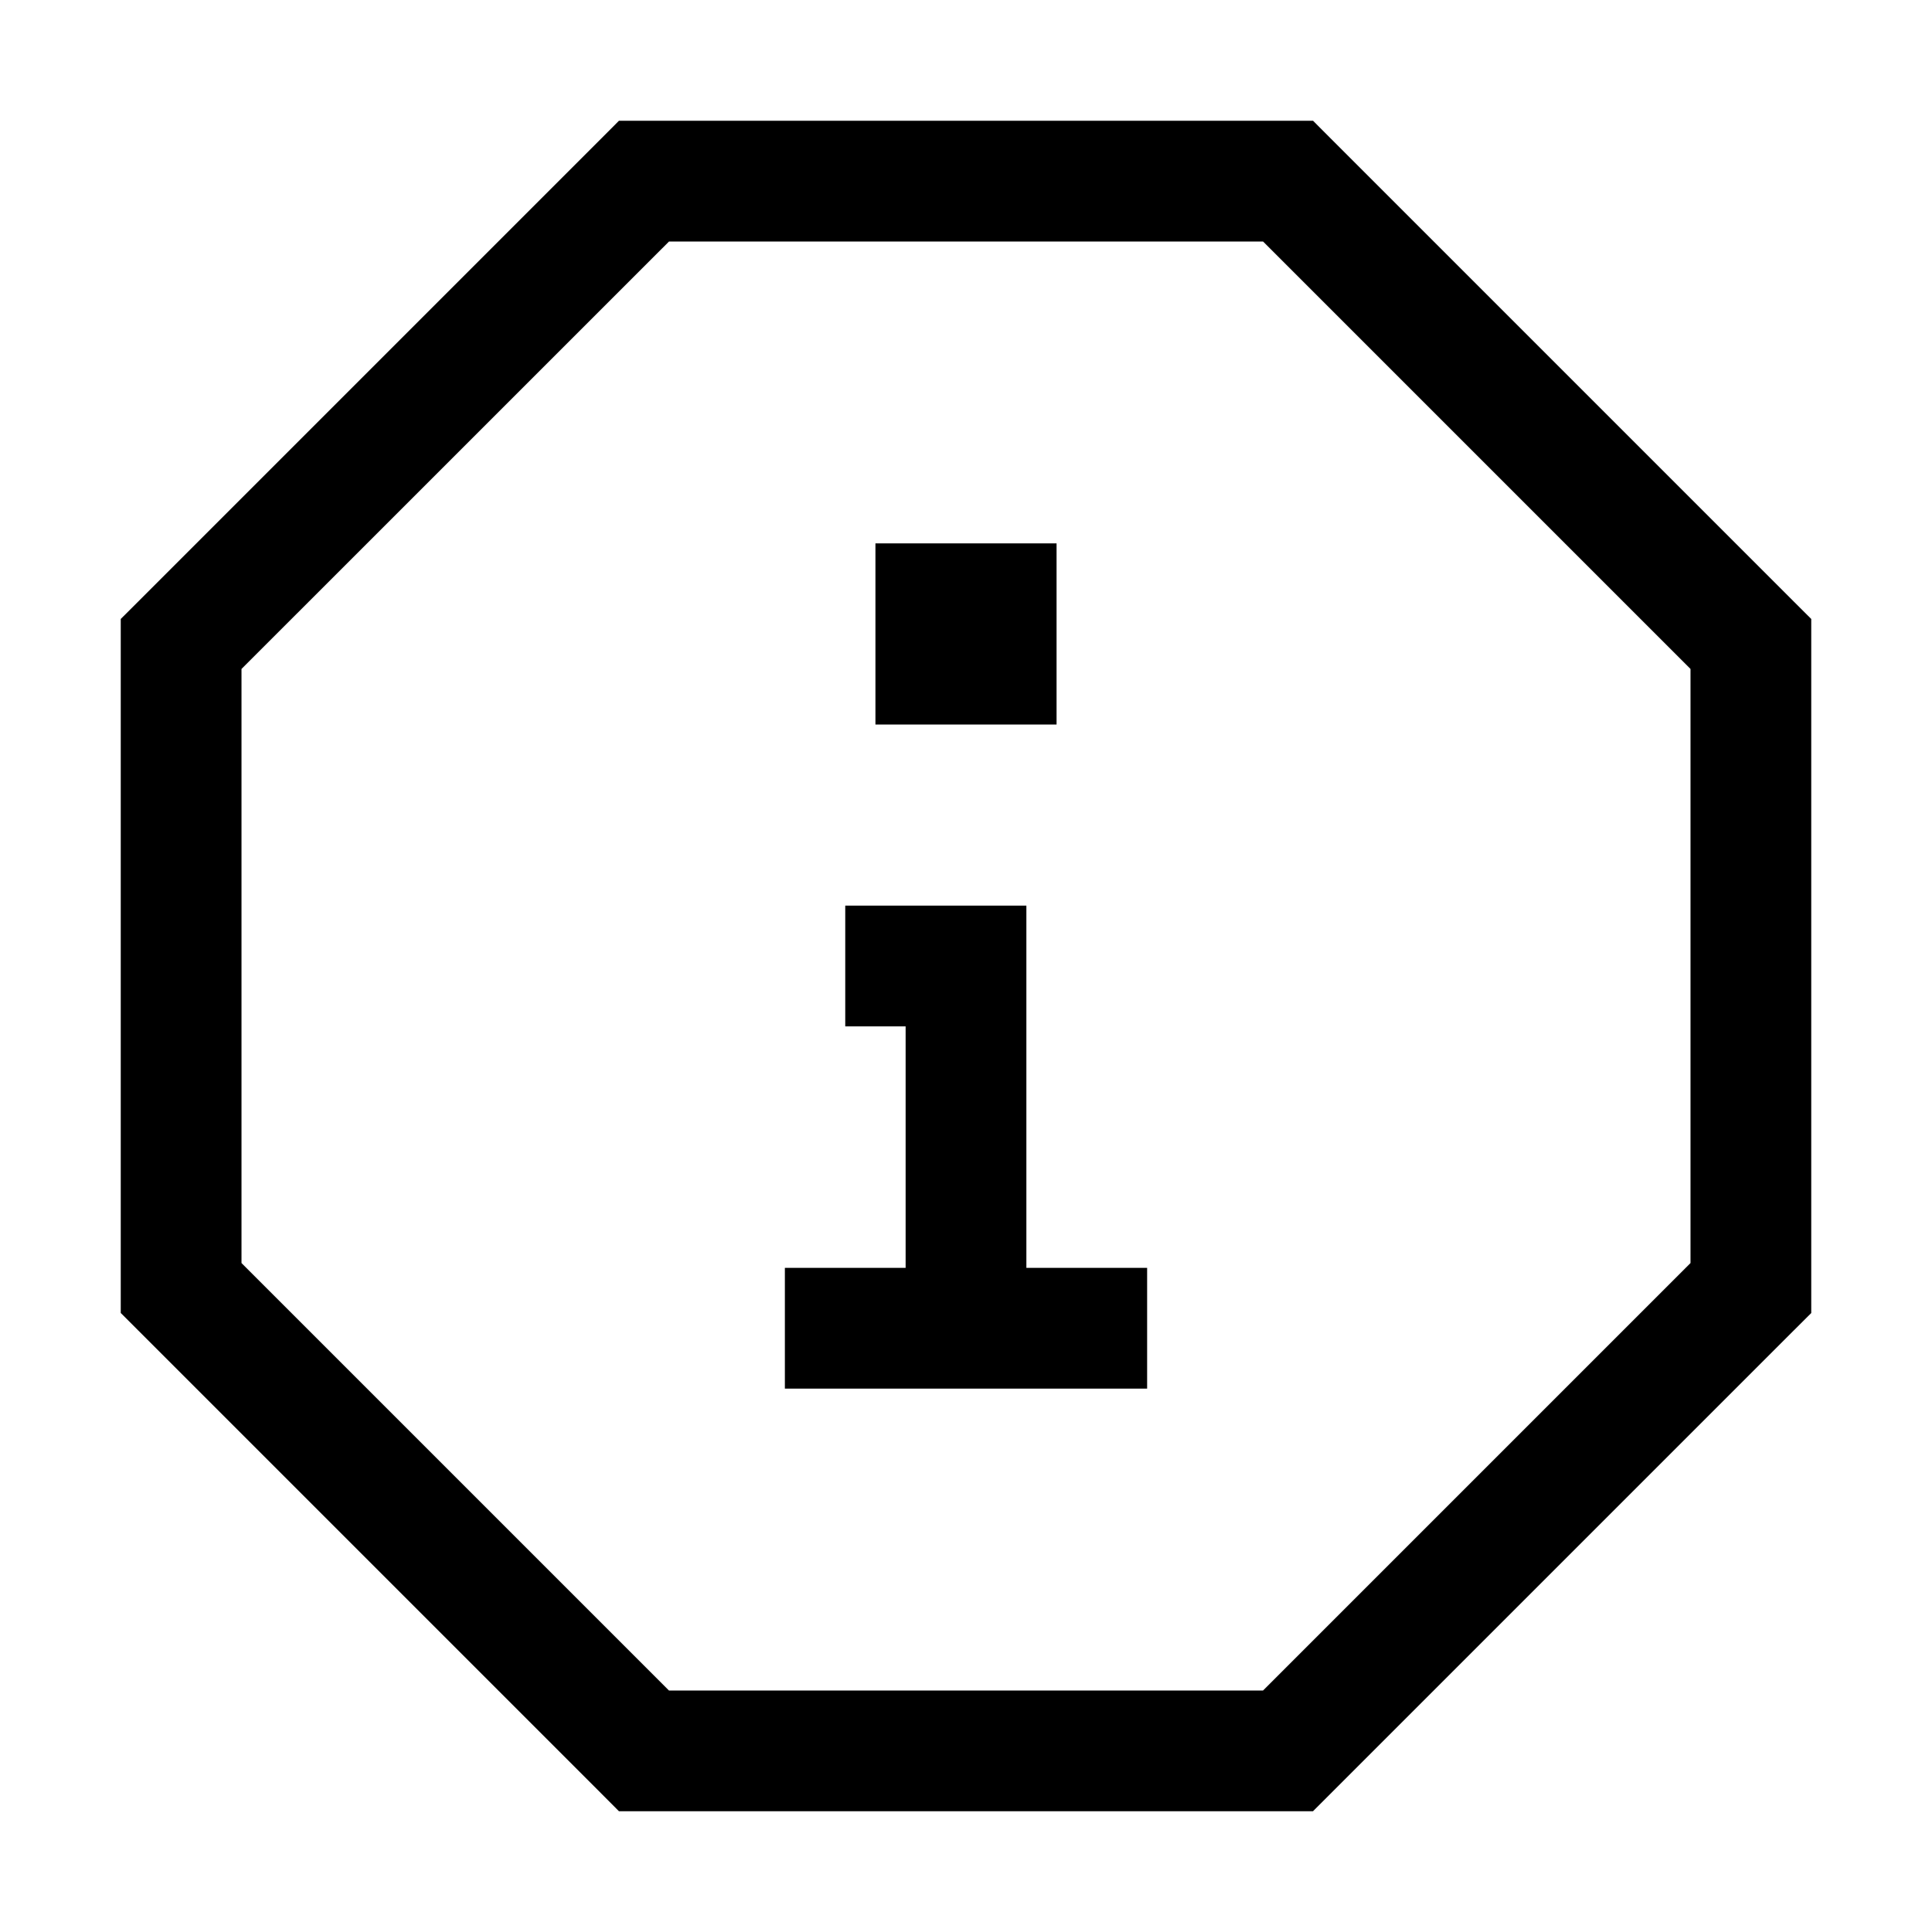
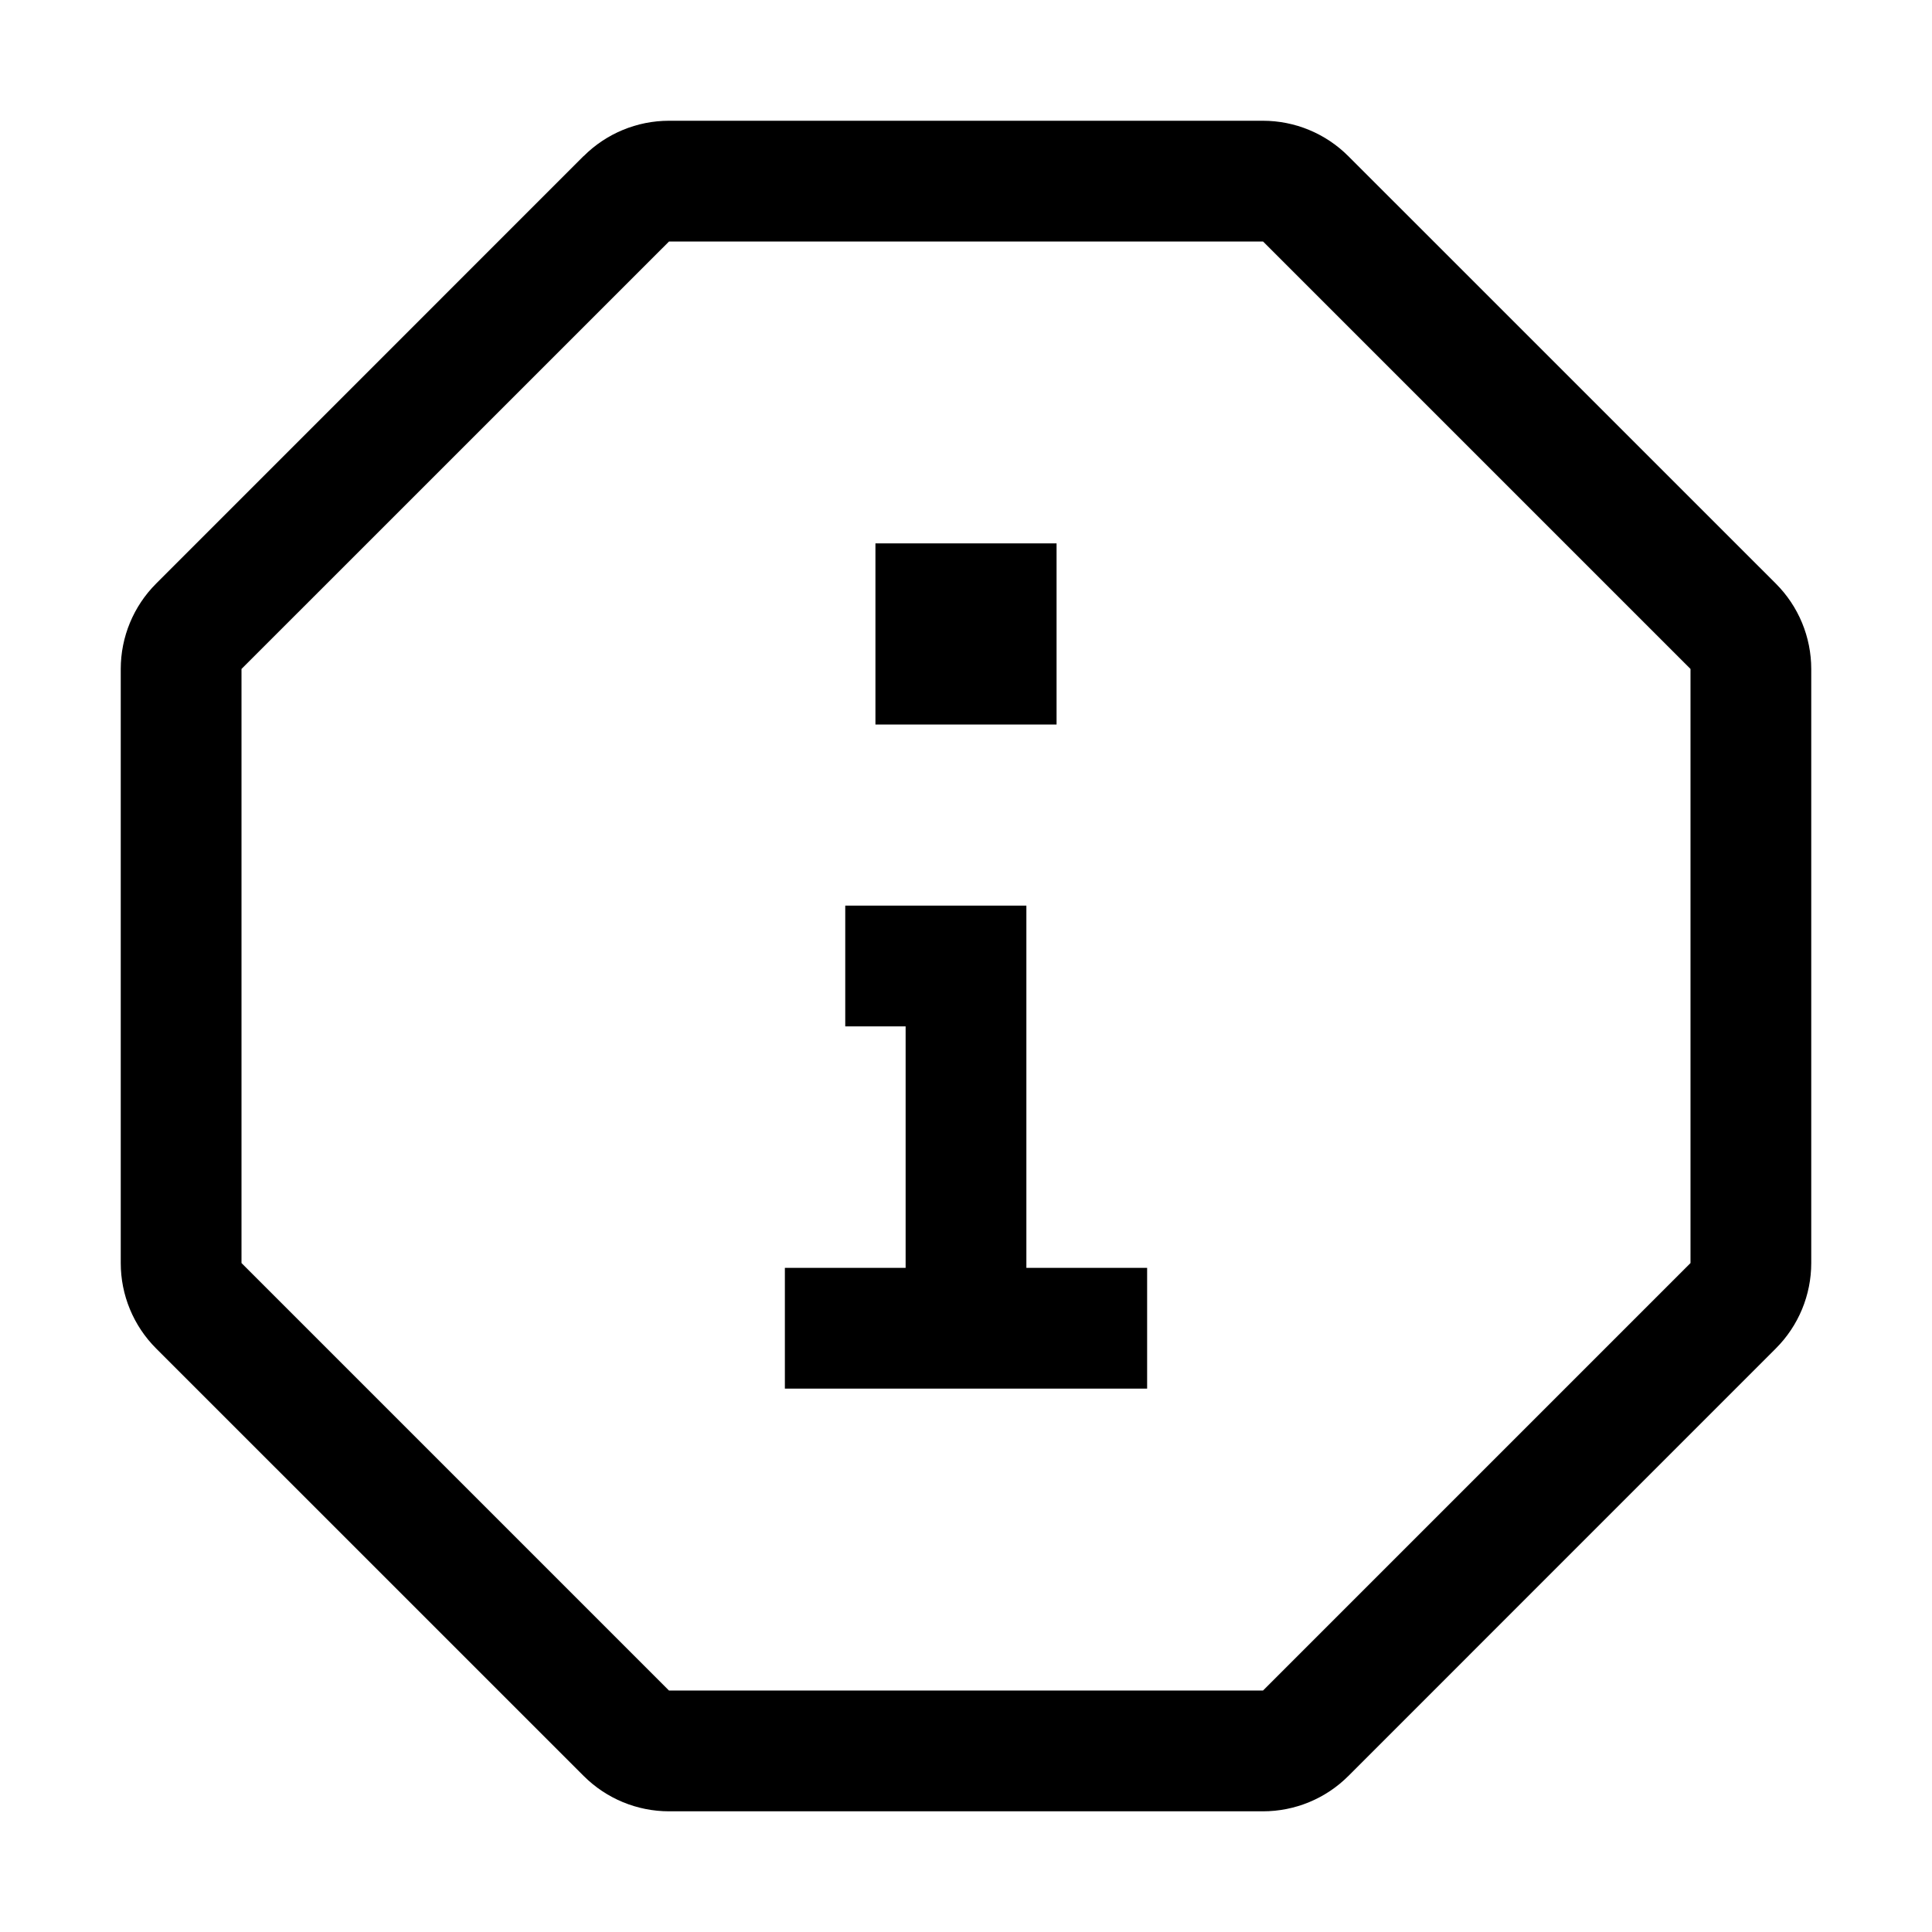
<svg xmlns="http://www.w3.org/2000/svg" viewBox="0 0 32 32">
-   <path fill-rule="evenodd" d="M10.252 2H21.748l.292.293 7.667 7.667.293.292V21.748l-.293.292-7.667 7.667-.293.293H10.252l-.292-.293-7.667-7.667L2 21.747V10.252l.293-.292L9.96 2.293 10.252 2zm.829 2L4 11.08v9.84L11.08 28h9.84L28 20.92v-9.84L20.92 4h-9.84zM19 23h-6v-2h2v-4h-1v-2h3v6h2v2zM17.5 9h-3v3h3V9z" />
+   <path fill-rule="evenodd" d="M9.667 2.586A2 2 0 0111.08 2h9.838a2 2 0 011.414.586l7.081 7.08A2 2 0 0130 11.082v9.838a2 2 0 01-.586 1.414l-7.08 7.081a2 2 0 01-1.415.586h-9.838a2 2 0 01-1.414-.586l-7.081-7.08A2 2 0 012 20.918v-9.838a2 2 0 01.586-1.414l7.08-7.081zM20.919 4h-9.838L4 11.08v9.84L11.08 28h9.84L28 20.92v-9.84L20.92 4zM19 23h-6v-2h2v-4h-1v-2h3v6h2v2zM17.5 9h-3v3h3V9z" />
</svg>
